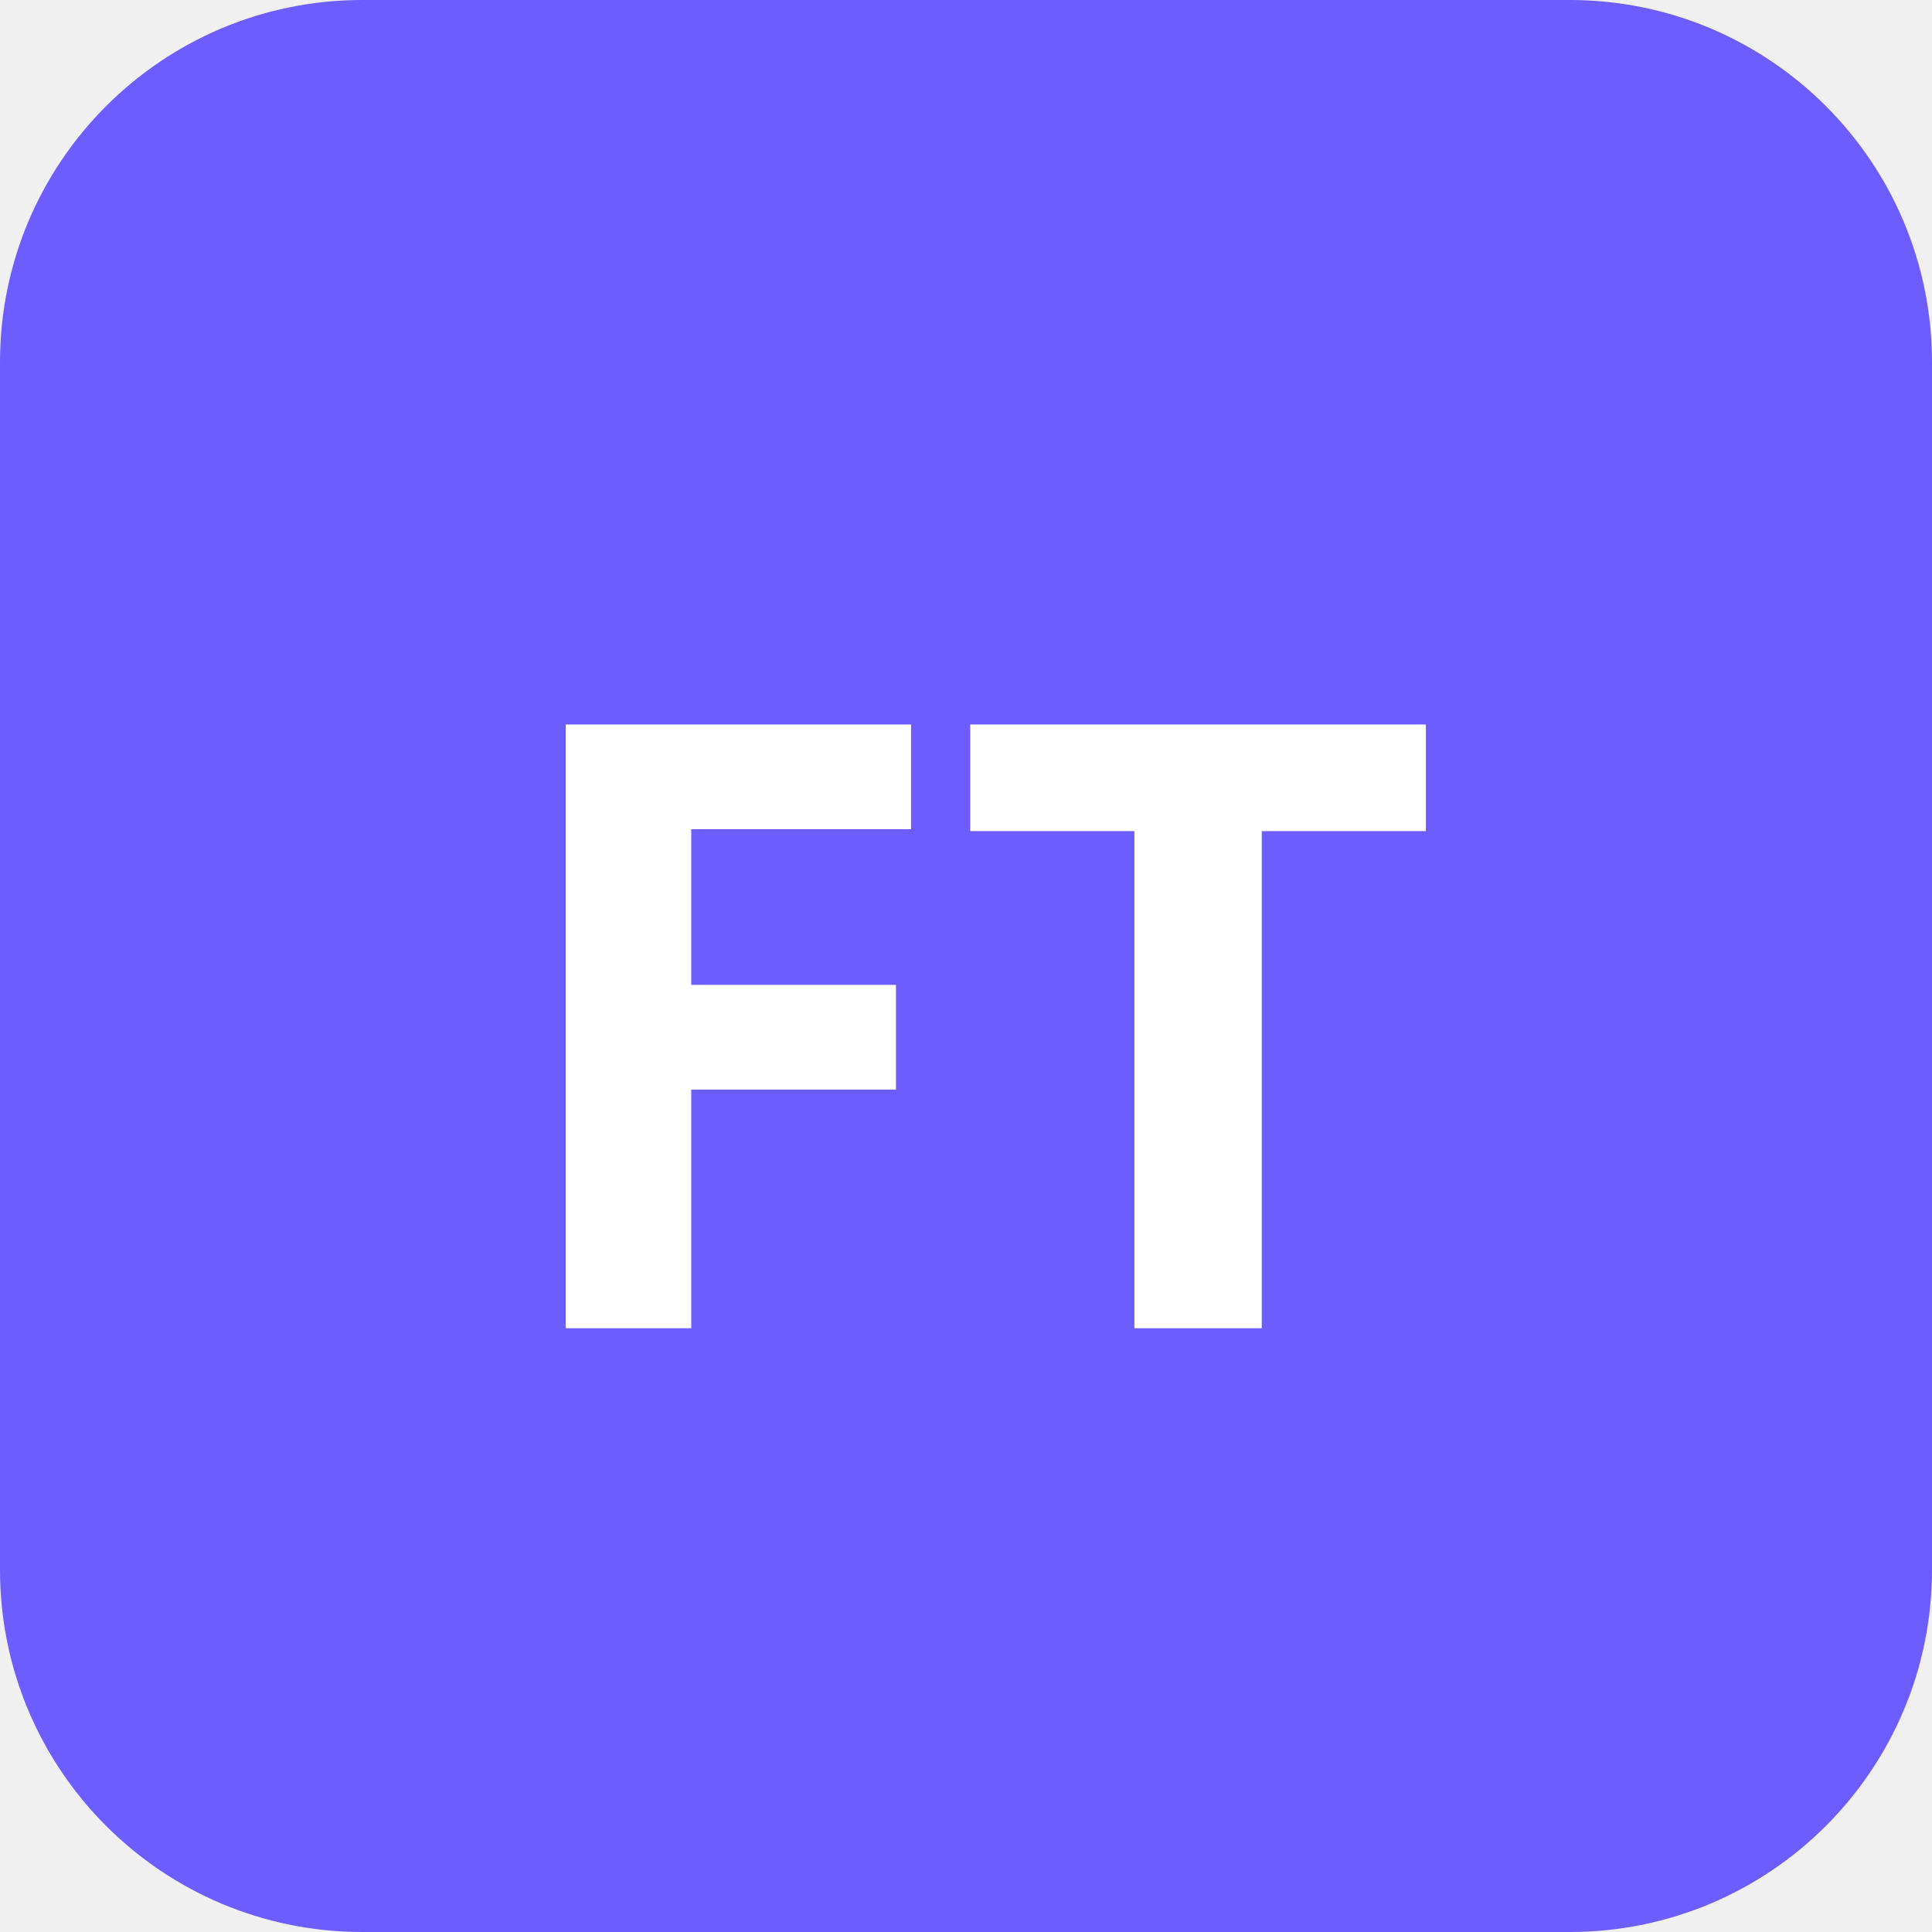
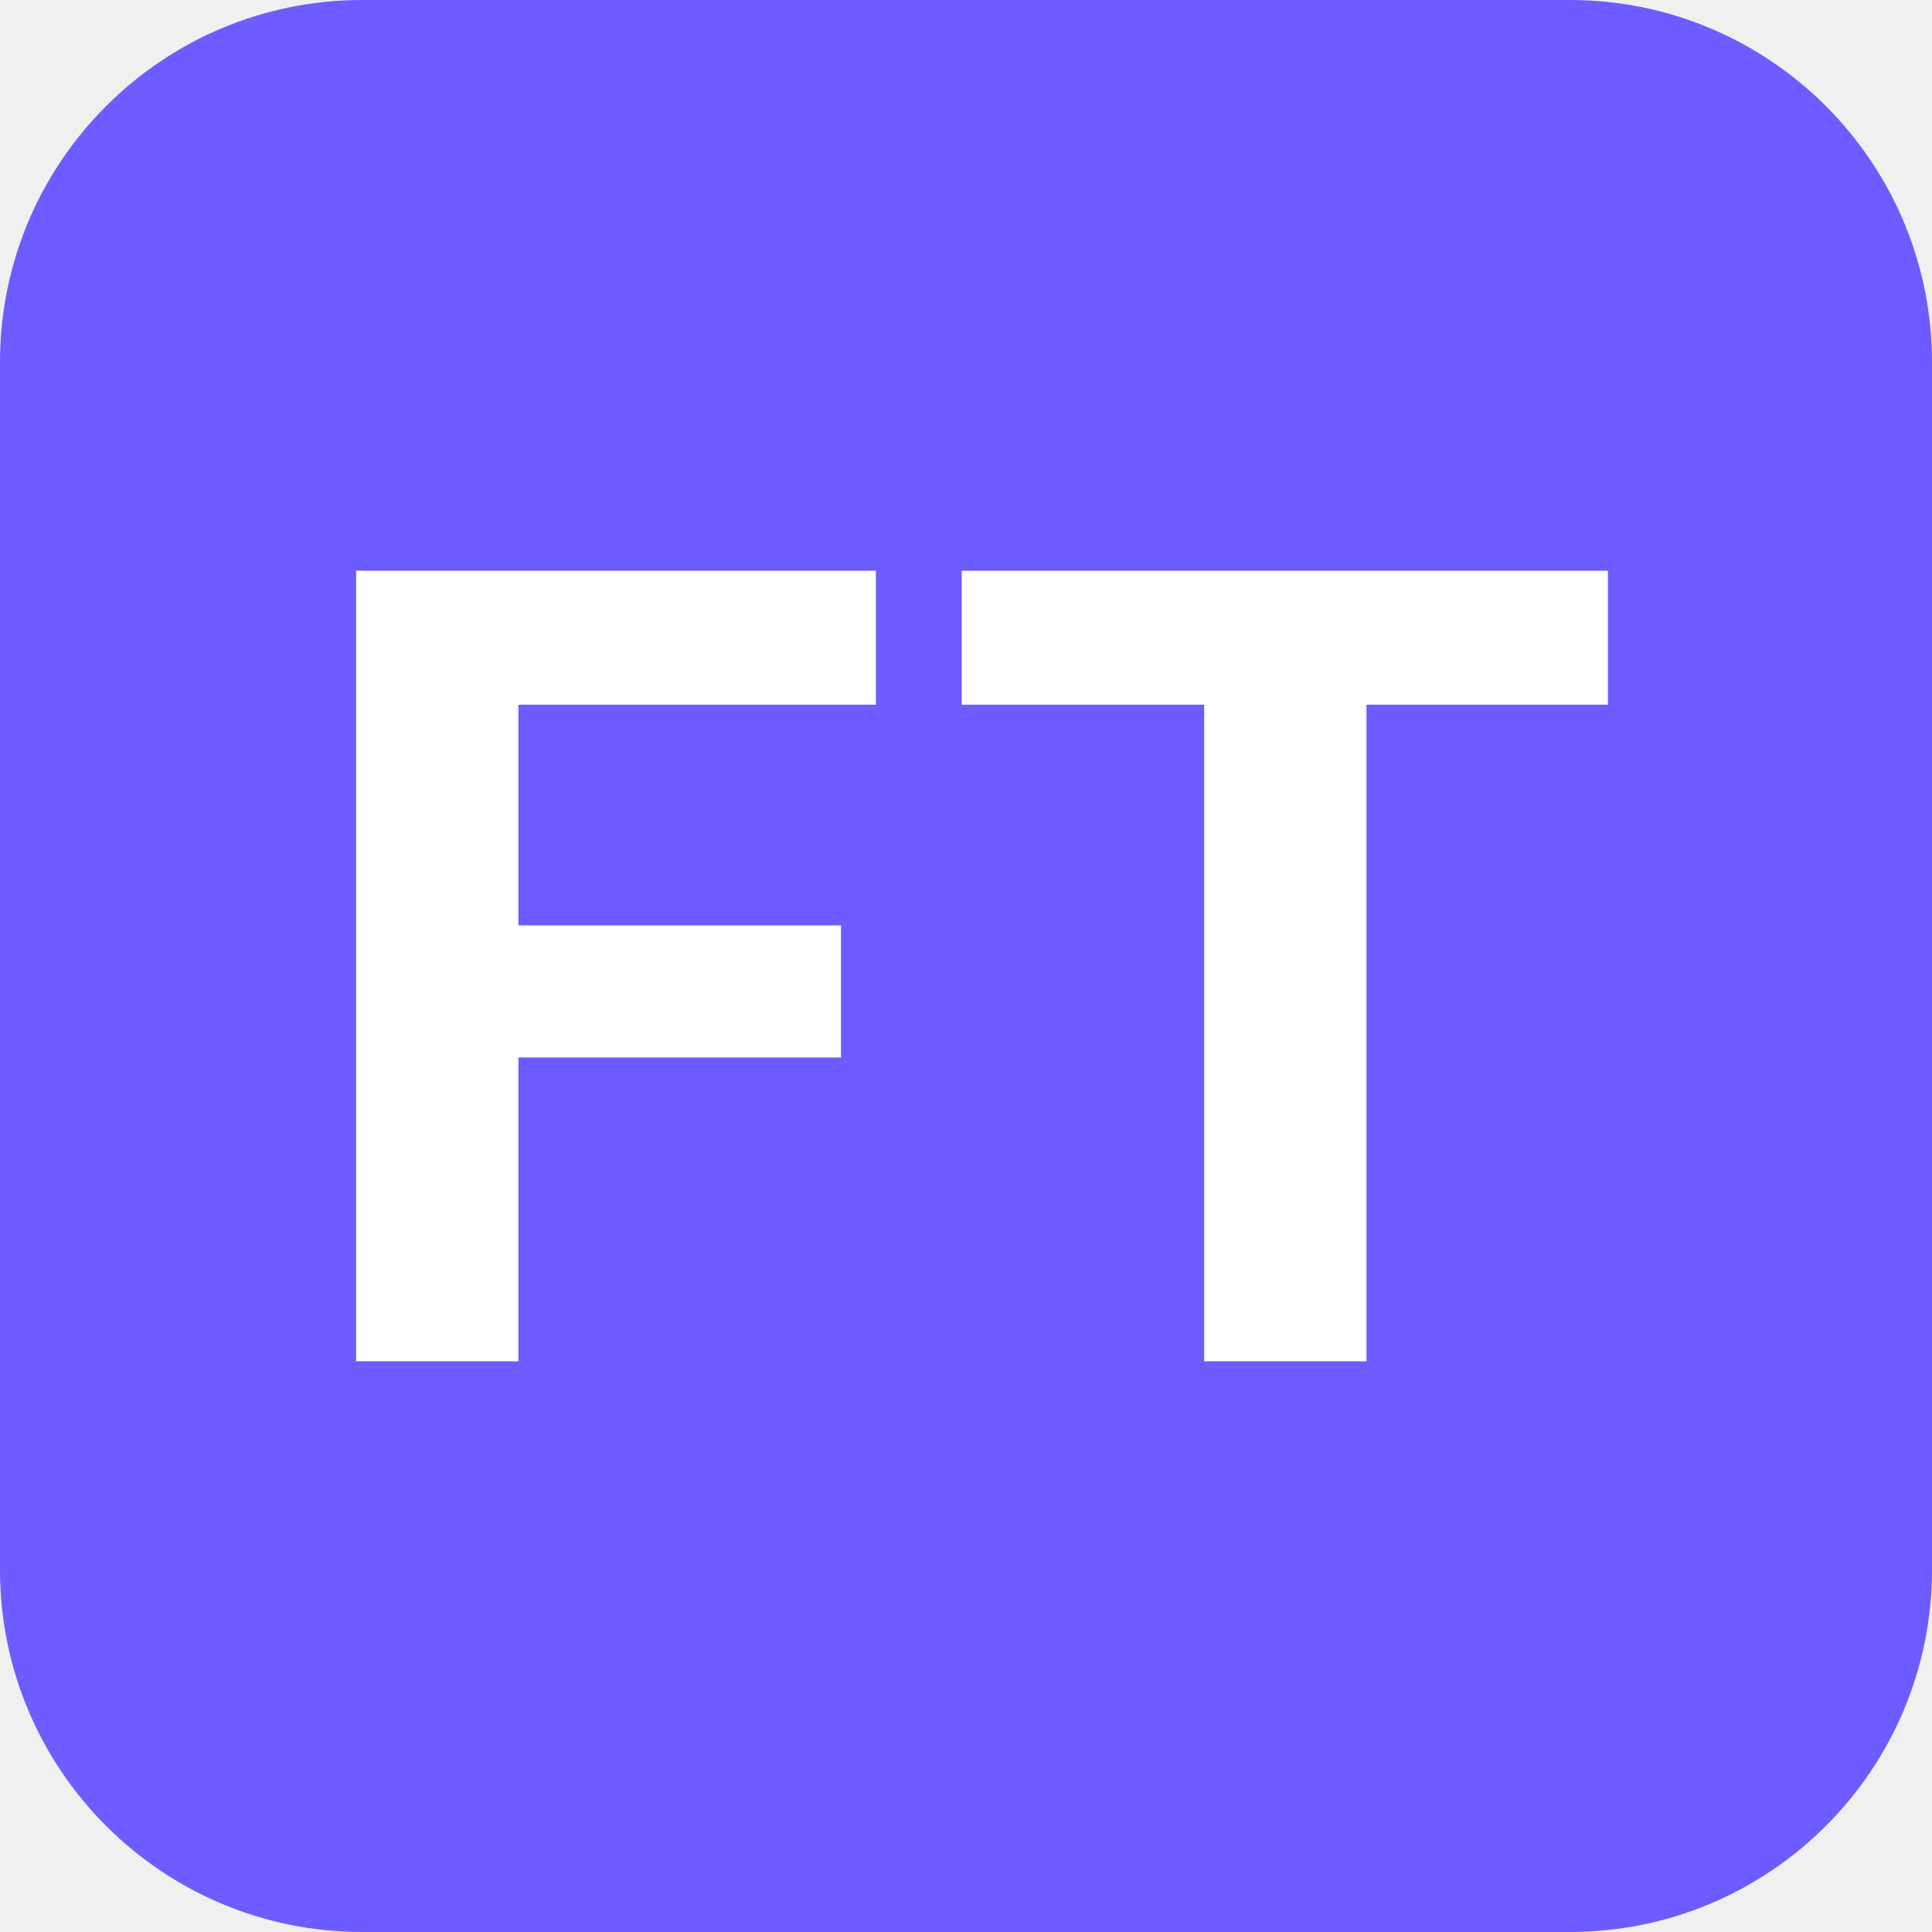
- <svg xmlns="http://www.w3.org/2000/svg" width="32" height="32" viewBox="0 0 32 32">
+ <svg xmlns="http://www.w3.org/2000/svg" viewBox="0 0 32 32">
  <rect width="32" height="32" rx="6" fill="#6d5cff" />
-   <text x="16" y="22" font-family="system-ui, sans-serif" font-size="14" font-weight="bold" fill="white" text-anchor="middle">FT</text>
+   <text x="50%" y="50%" font-family="system-ui, -apple-system, sans-serif" font-size="18" font-weight="700" fill="white" text-anchor="middle" dominant-baseline="central">FT</text>
</svg>
